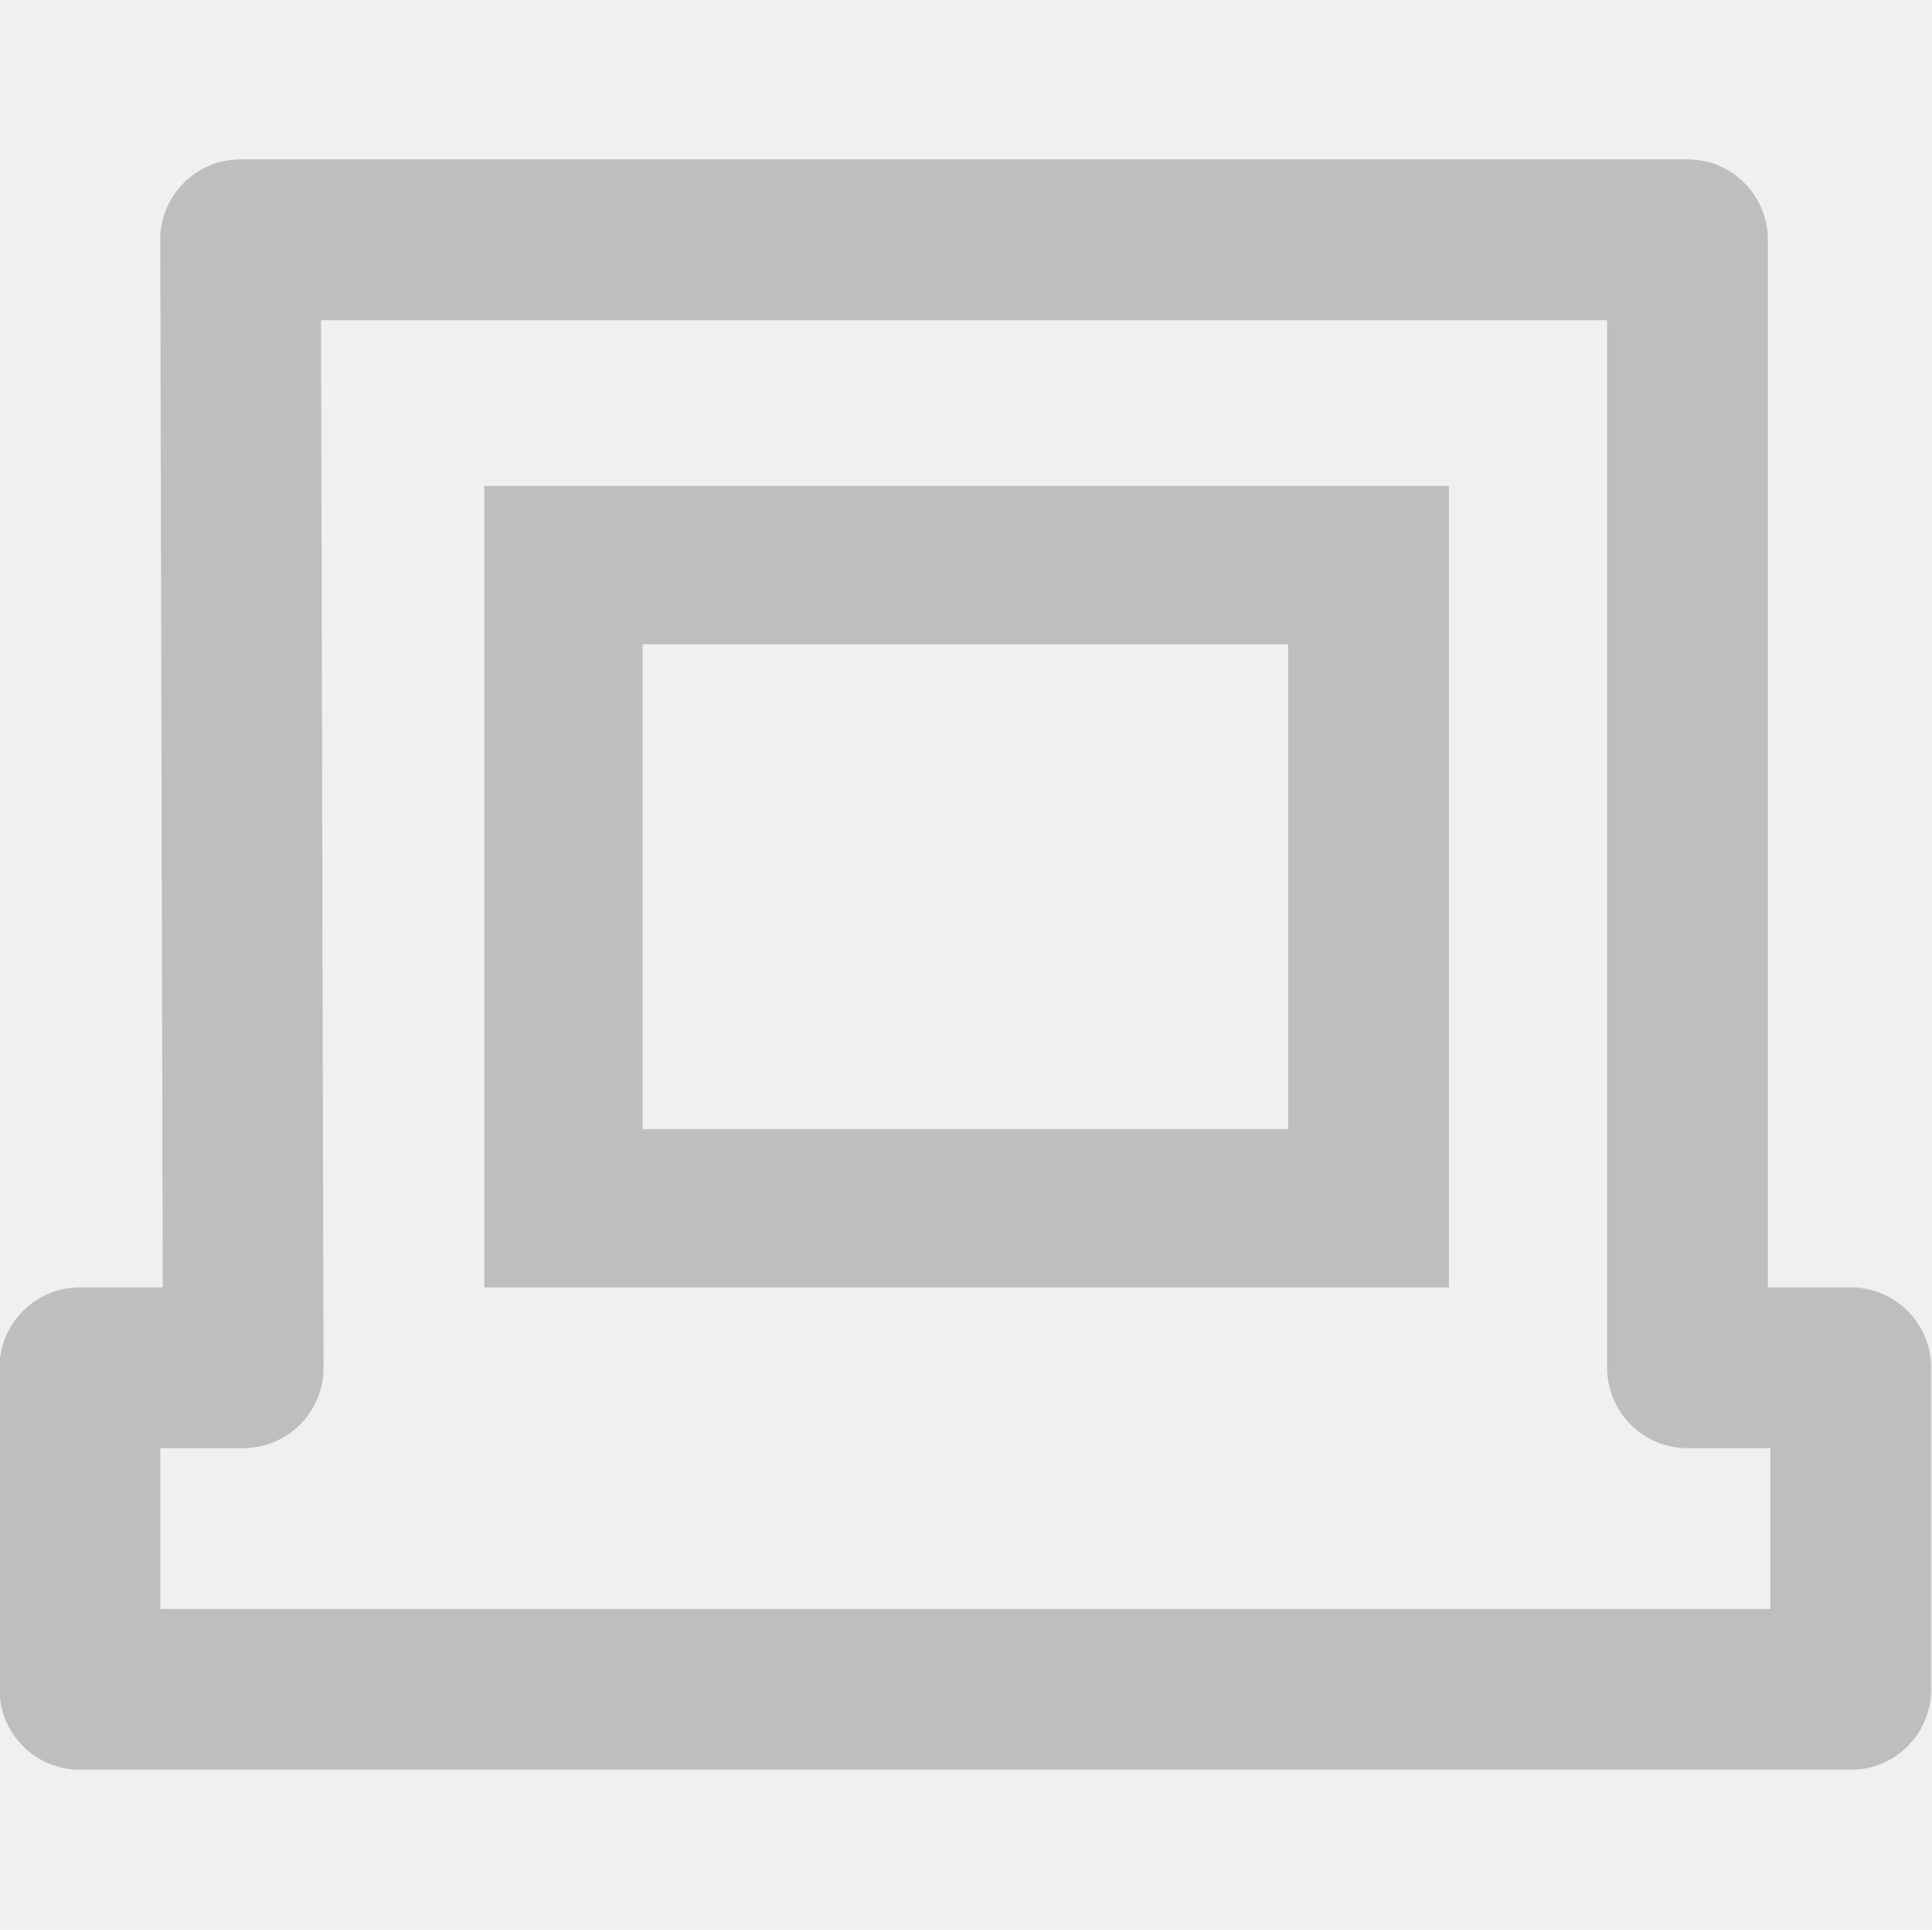
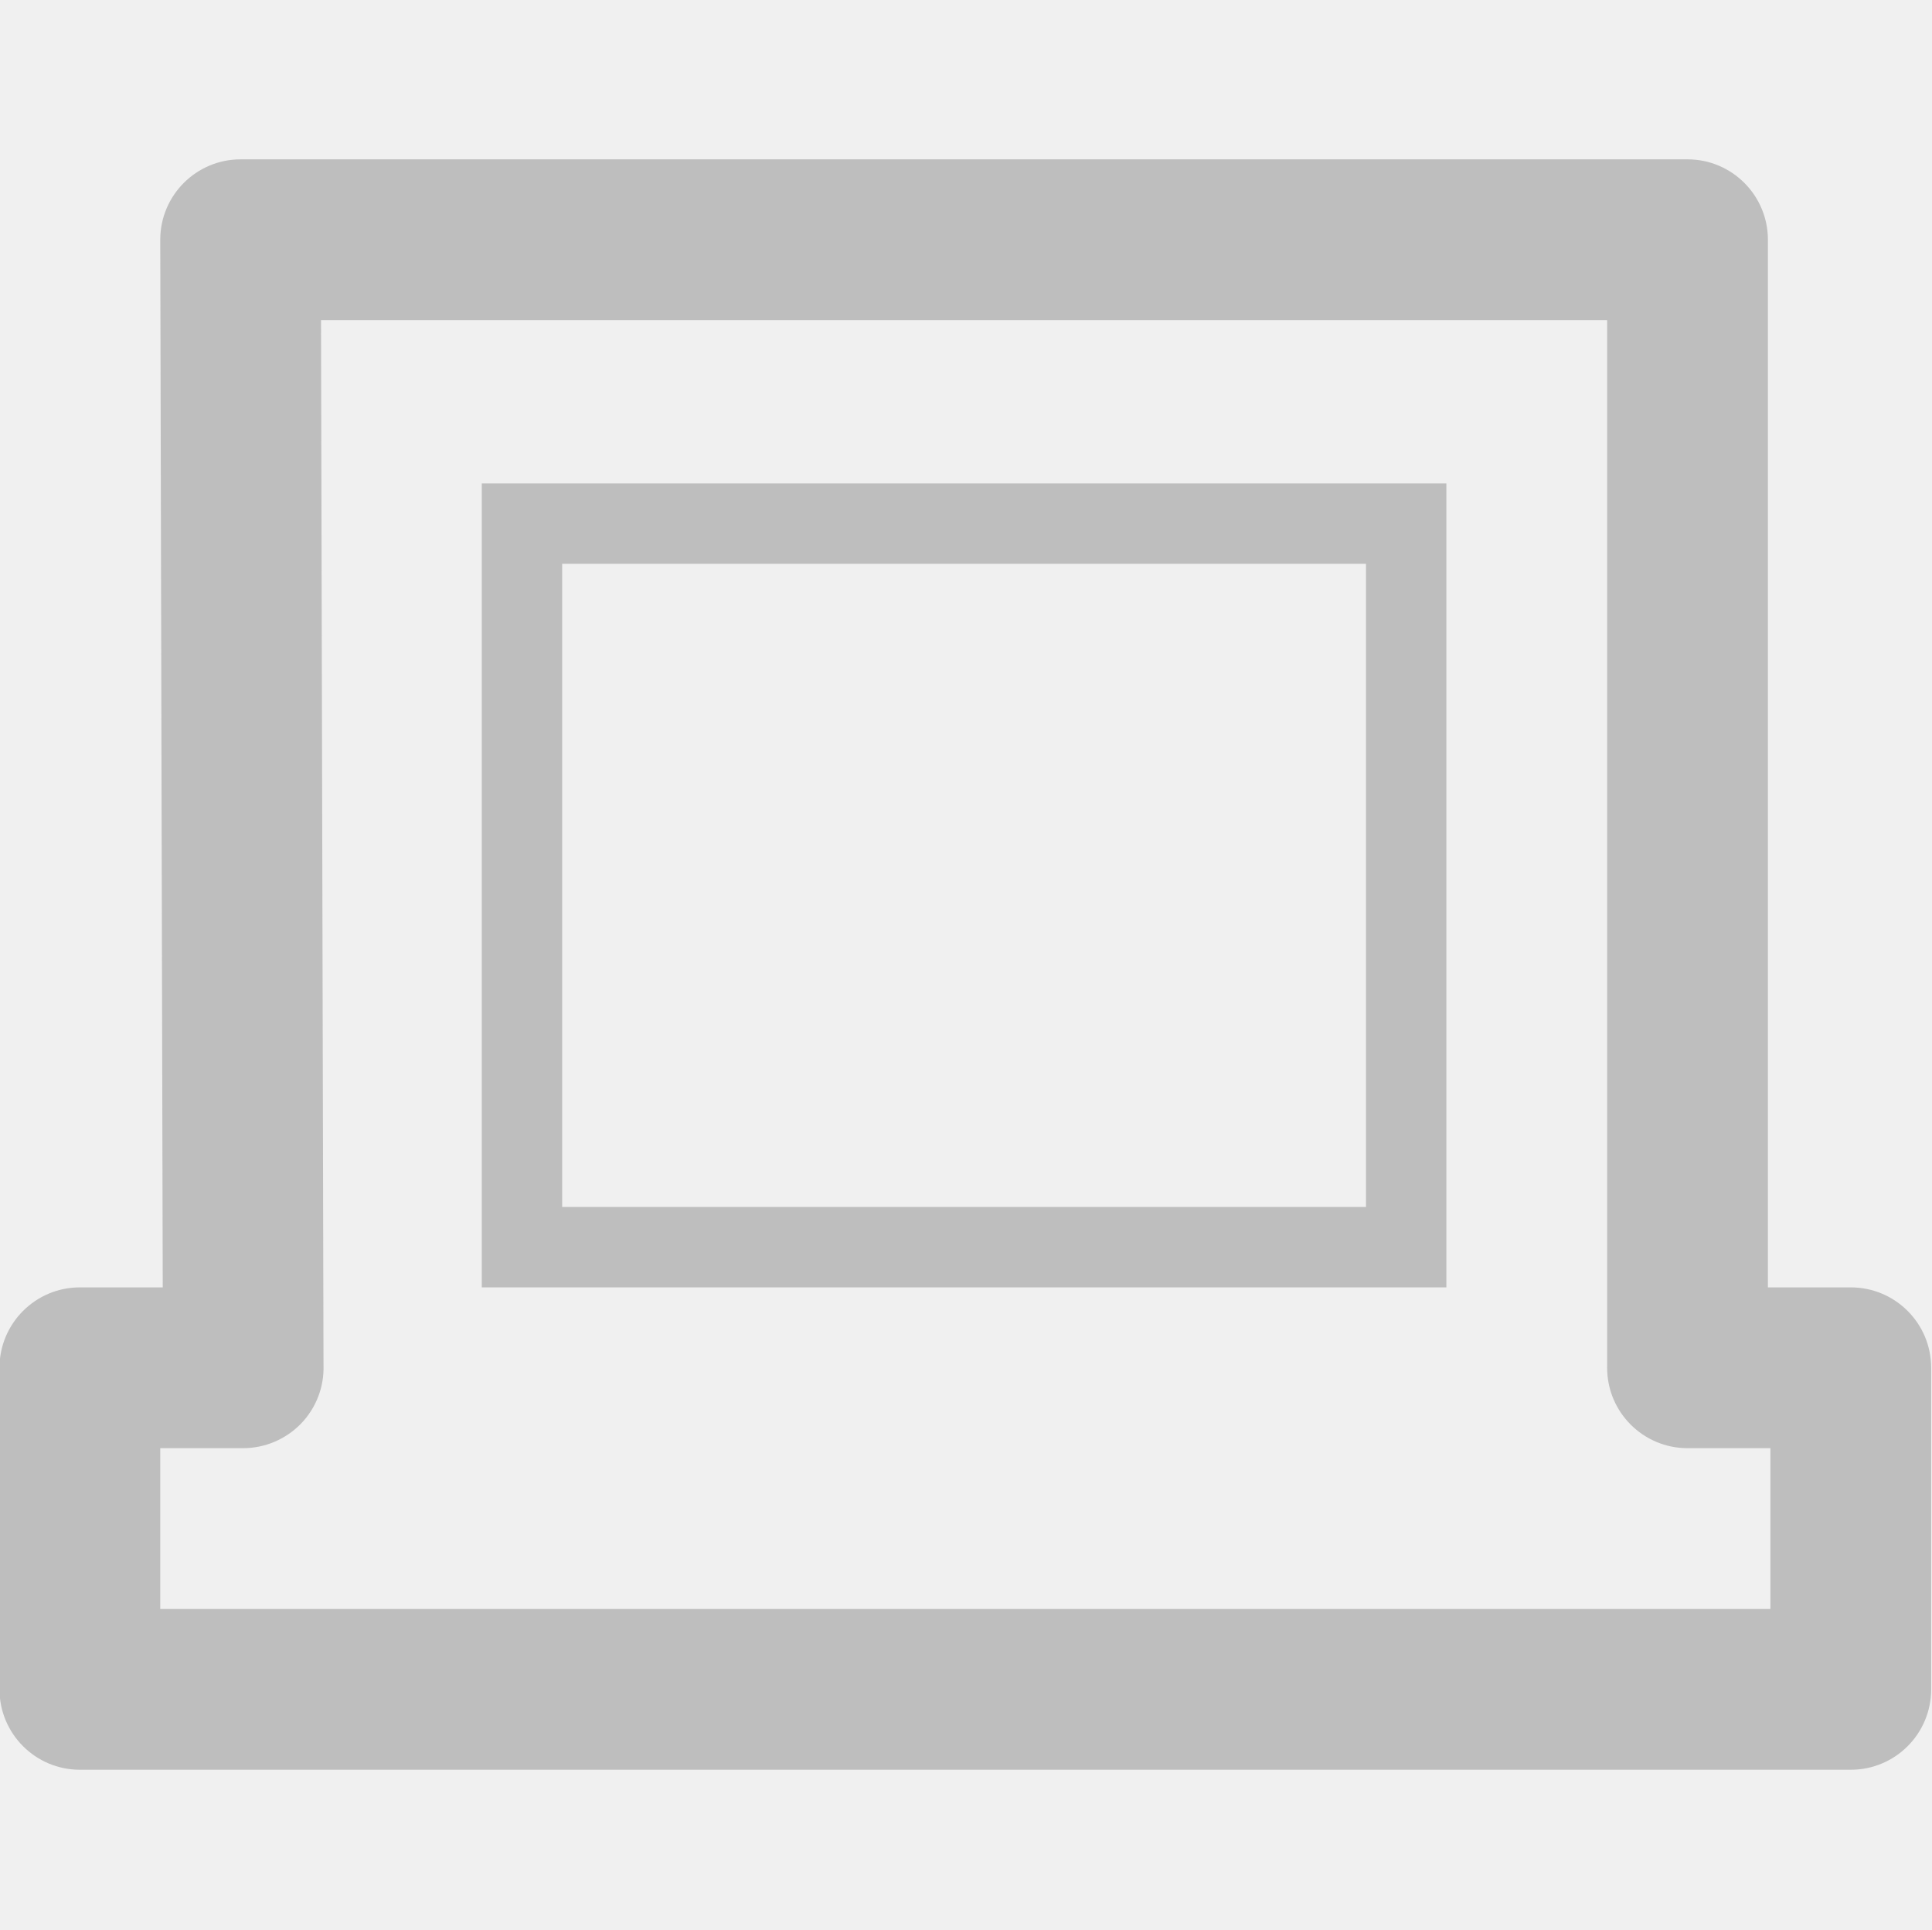
<svg xmlns="http://www.w3.org/2000/svg" version="1.0" width="24.035" height="24" id="svg7384">
  <defs id="defs7386" />
-   <g transform="translate(-382.0064,-175)" id="layer3" />
-   <g transform="translate(-382.0064,-175)" id="layer5" />
-   <g transform="translate(-382.0064,-175)" id="layer7" />
-   <g transform="translate(-382.0064,-175)" id="layer2" />
-   <g transform="translate(-382.0064,-175)" id="layer8" />
-   <g transform="translate(-382.0064,-1127.362)" id="layer1">
-     <rect width="24" height="24" x="-406.031" y="1127.362" transform="scale(-1,1)" id="rect13226-7" style="opacity:0;fill:#ffffff;fill-opacity:1;stroke:none;display:inline" />
-     <path d="M 385,1129.344 C 384.448,1129.344 384,1129.792 384,1130.344 L 384.031,1143.375 L 383,1143.375 C 382.448,1143.375 382,1143.823 382,1144.375 L 382,1148.375 C 382,1148.927 382.448,1149.375 383,1149.375 L 405.031,1149.375 C 405.584,1149.375 406.031,1148.927 406.031,1148.375 L 406.031,1144.375 C 406.031,1143.823 405.584,1143.375 405.031,1143.375 L 404,1143.375 L 404,1130.344 C 404,1129.792 403.552,1129.344 403,1129.344 L 385,1129.344 z M 386,1131.344 L 402,1131.344 L 402,1144.375 C 402,1144.927 402.448,1145.375 403,1145.375 L 404.031,1145.375 L 404.031,1147.375 L 384,1147.375 L 384,1145.375 L 385.031,1145.375 C 385.302,1145.375 385.561,1145.265 385.75,1145.071 C 385.938,1144.877 386.04,1144.614 386.031,1144.344 L 386,1131.344 z" id="path10147" style="fill:#bebebe;fill-opacity:1;stroke:none;stroke-width:2;stroke-linecap:round;stroke-linejoin:round;stroke-miterlimit:4;stroke-dasharray:none;stroke-opacity:1" />
-     <path d="M 388.031,1133.406 L 388.031,1134.375 L 388.031,1142.375 L 388.031,1143.375 L 389,1143.375 L 399.031,1143.375 L 400.031,1143.375 L 400.031,1142.375 L 400.031,1134.375 L 400.031,1133.406 L 399.031,1133.406 L 389,1133.406 L 388.031,1133.406 z M 390,1135.375 L 398.031,1135.375 L 398.031,1141.406 L 390,1141.406 L 390,1135.375 z" id="rect10197" style="fill:#bebebe;fill-opacity:1;stroke:none;stroke-width:1.99;stroke-linecap:butt;stroke-linejoin:miter;marker:none;stroke-miterlimit:4;stroke-dasharray:none;stroke-dashoffset:0;stroke-opacity:1;visibility:visible;display:inline;overflow:visible;enable-background:accumulate" />
+   <g transform="translate(-382.0064,-174)" id="layer3" />
+   <g transform="translate(-382.0064,-174)" id="layer5" />
+   <g transform="translate(-382.0064,-174)" id="layer7" />
+   <g transform="translate(-382.0064,-174)" id="layer2" />
+   <g transform="translate(-382.0064,-174)" id="layer8" />
+   <g transform="translate(-382.0064,-1126.362)" id="layer1">
+     <rect width="24" height="24" x="-406.031" y="1126.362" transform="scale(-1,1)" id="rect13226-7" style="opacity:0;fill:#ffffff;fill-opacity:1;stroke:none;display:inline" />
+     <path d="M 385,1128.344 C 384.448,1128.344 384,1128.792 384,1129.344 L 384.031,1142.375 L 383,1142.375 C 382.448,1142.375 382,1142.823 382,1143.375 L 382,1147.375 C 382,1147.927 382.448,1148.375 383,1148.375 L 405.031,1148.375 C 405.584,1148.375 406.031,1147.927 406.031,1147.375 L 406.031,1143.375 C 406.031,1142.823 405.584,1142.375 405.031,1142.375 L 404,1142.375 L 404,1129.344 C 404,1128.792 403.552,1128.344 403,1128.344 L 385,1128.344 z M 386,1130.344 L 402,1130.344 L 402,1143.375 C 402,1143.927 402.448,1144.375 403,1144.375 L 404.031,1144.375 L 404.031,1146.375 L 384,1146.375 L 384,1144.375 L 385.031,1144.375 C 385.302,1144.375 385.561,1144.265 385.75,1144.071 C 385.938,1143.877 386.04,1143.614 386.031,1143.344 L 386,1130.344 z" id="path10147" style="fill:#bebebe;fill-opacity:1;stroke:none;stroke-width:2;stroke-linecap:round;stroke-linejoin:round;stroke-miterlimit:4;stroke-dasharray:none;stroke-opacity:1" />
+     <path d="M 388,1132.375 L 388,1132.875 L 388,1141.875 L 388,1142.375 L 388.5,1142.375 L 399.5,1142.375 L 400,1142.375 L 400,1141.875 L 400,1132.875 L 400,1132.375 L 399.5,1132.375 L 388.5,1132.375 L 388,1132.375 z M 389,1133.375 L 399,1133.375 L 399,1141.375 L 389,1141.375 L 389,1133.375 z" id="rect10197" style="fill:#bebebe;fill-opacity:1;stroke:none;stroke-width:1;stroke-linecap:butt;stroke-linejoin:miter;marker:none;stroke-miterlimit:4;stroke-dasharray:none;stroke-dashoffset:0;stroke-opacity:1;visibility:visible;display:inline;overflow:visible;enable-background:accumulate" />
  </g>
-   <g transform="translate(-382.0064,-175)" id="layer4" />
-   <g transform="translate(-382.0064,-175)" id="layer9" />
-   <g transform="translate(-382.0064,-175)" id="layer6" />
+   <g transform="translate(-382.0064,-174)" id="layer4" />
+   <g transform="translate(-382.0064,-174)" id="layer9" />
+   <g transform="translate(-382.0064,-174)" id="layer6" />
</svg>
